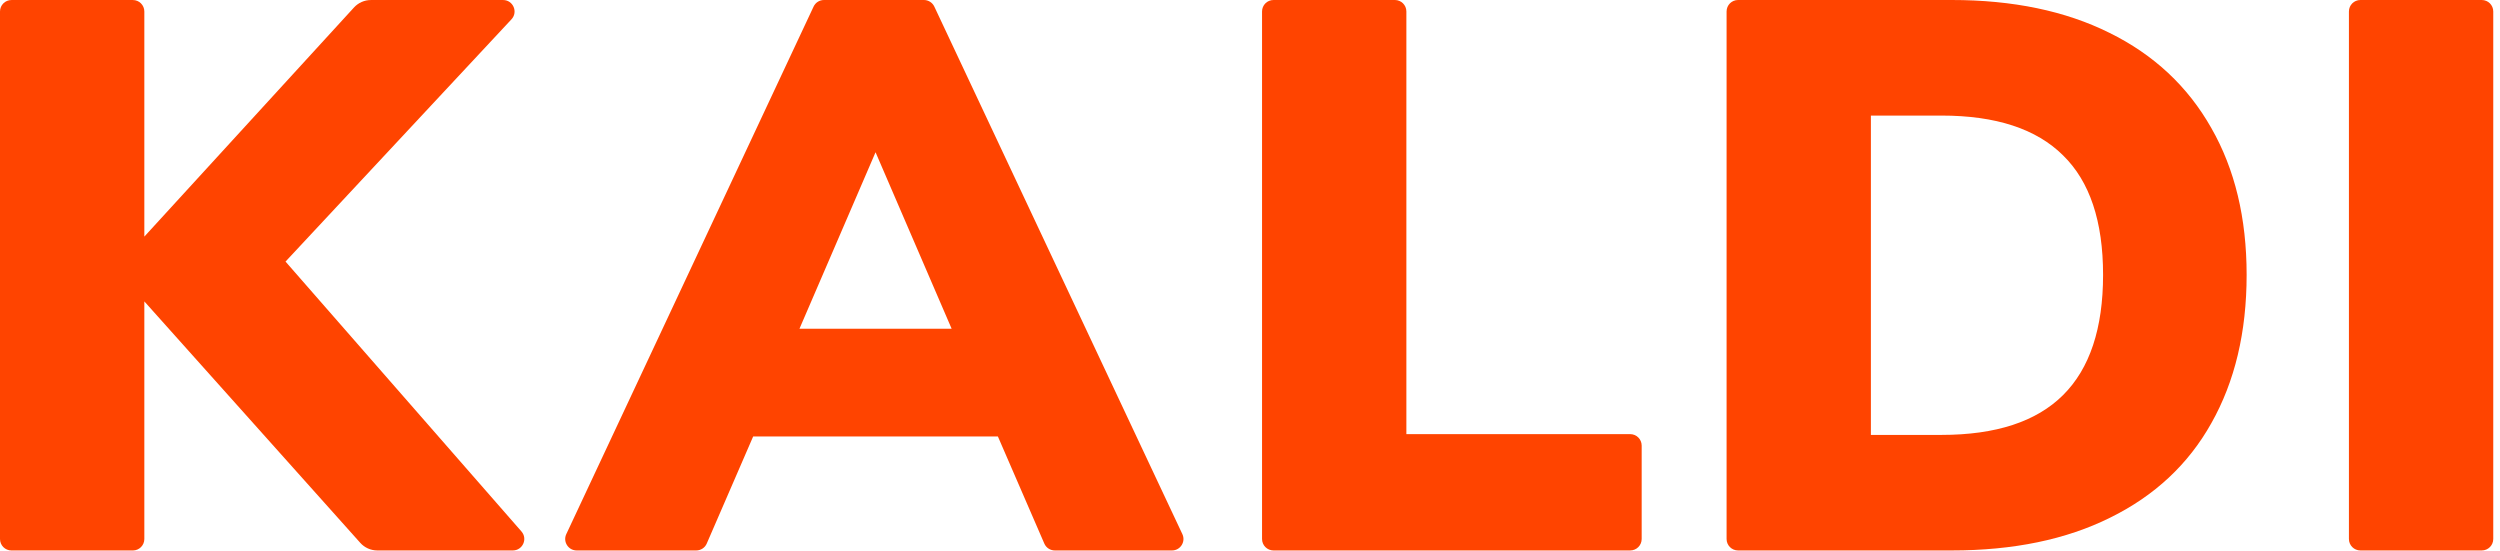
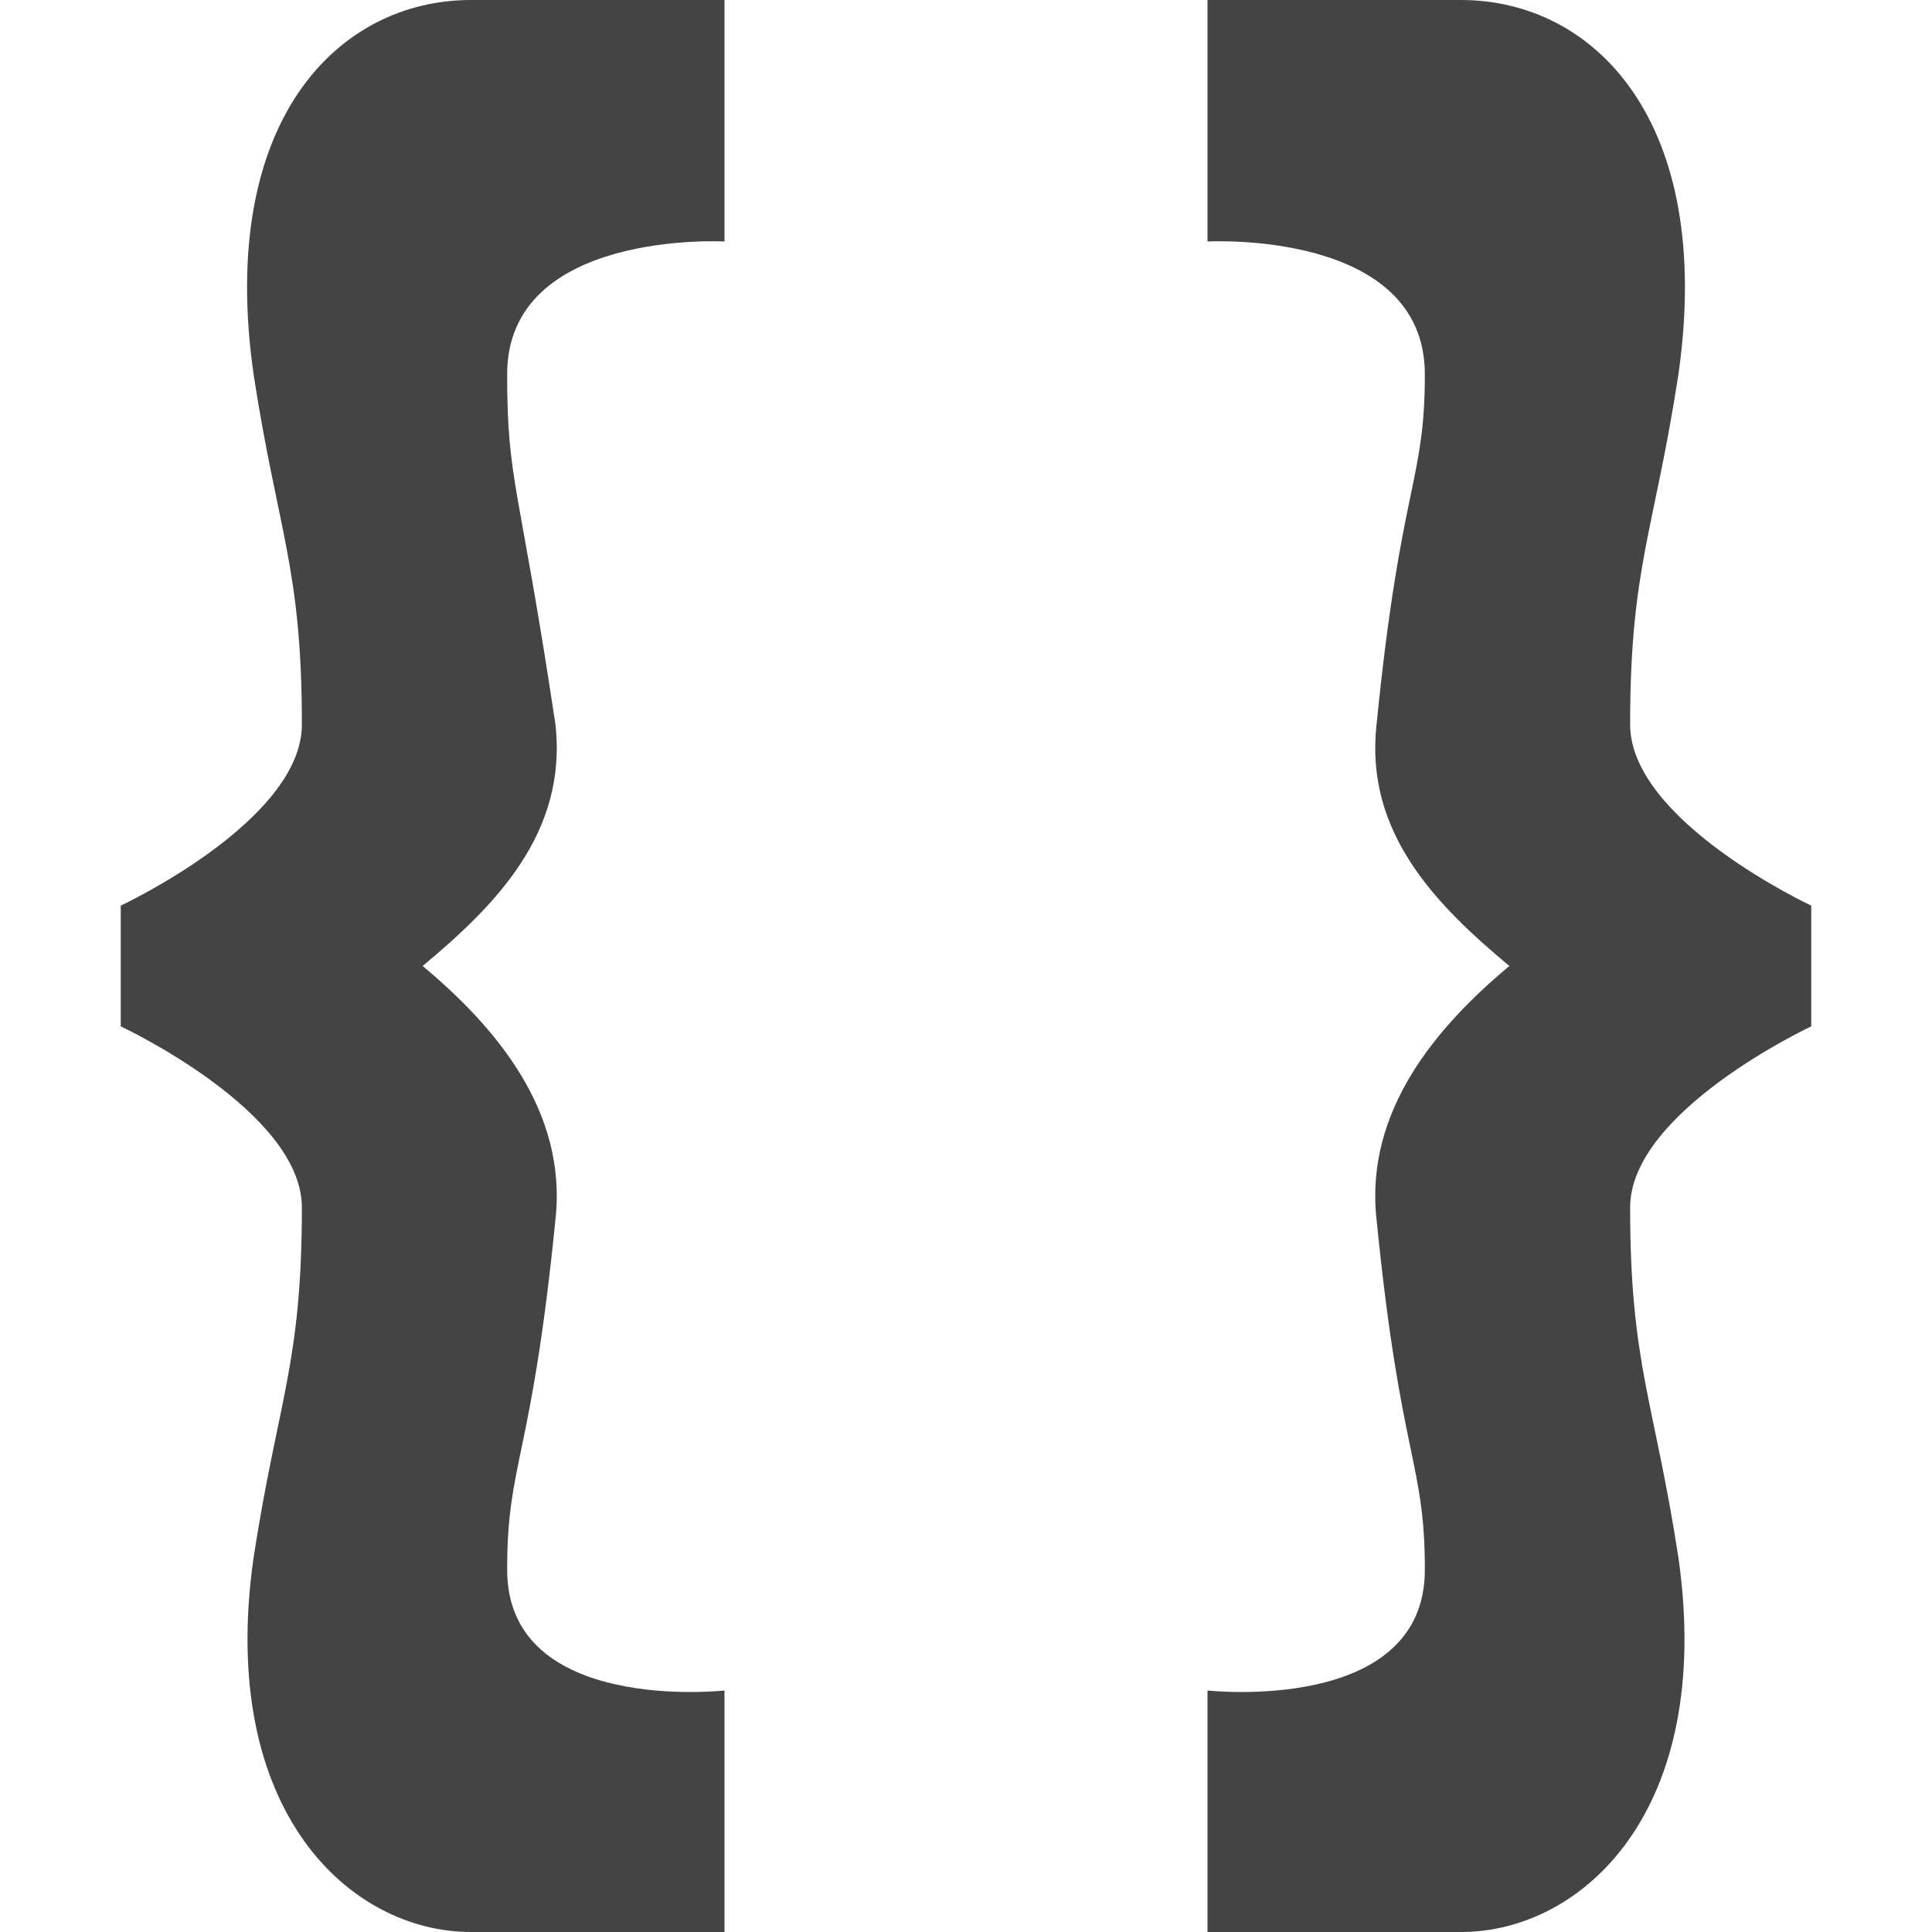
- <svg xmlns="http://www.w3.org/2000/svg" xmlns:xlink="http://www.w3.org/1999/xlink" viewBox="0 0 109 24">
-   <g transform="translate(-1470)">
-     <g style="mix-blend-mode:normal" transform="translate(1470)" fill="#f40">
-       <use xlink:href="#b" style="mix-blend-mode:normal" />
-       <use xlink:href="#c" style="mix-blend-mode:normal" />
-       <use xlink:href="#d" style="mix-blend-mode:normal" />
-       <use xlink:href="#e" style="mix-blend-mode:normal" />
-       <use xlink:href="#f" style="mix-blend-mode:normal" />
-     </g>
-   </g>
-   <defs>
-     <path id="b" d="M22.735 23.171c.283.323.053.829-.376.829h-5.907c-.285 0-.556-.121-.745-.333l-9.414-10.526v10.36c0 .276-.224.5-.5.5h-5.293c-.276 0-.5-.224-.5-.5v-23c0-.276.224-.5.5-.5h5.293c.276 0 .5.224.5.5v9.815l9.141-9.99c.19-.207.457-.325.738-.325h5.762c.437 0 .664.521.366.841l-9.851 10.563 10.287 11.767z" />
-     <path id="c" d="M45.991 24c-.199 0-.38-.118-.459-.301l-2.024-4.669h-10.67l-2.024 4.669c-.079.183-.259.301-.459.301h-5.212c-.366 0-.608-.381-.453-.712l10.782-23c.082-.176.259-.288.453-.288h4.358c.194 0 .37.112.453.287l10.815 23c.156.332-.086.713-.452.713h-5.108zm-11.135-9.668h6.635l-3.317-7.694-3.317 7.694z" />
-     <path id="d" d="M55.525 24c-.276 0-.5-.224-.5-.5v-23c0-.276.224-.5.5-.5h5.293c.276 0 .5.224.5.5v18.428h9.759c.276 0 .5.224.5.5v4.072c0 .276-.224.5-.5.5h-15.552z" />
-     <path id="e" d="M75.279.5c0-.276.224-.5.5-.5h9.315c2.667 0 4.959.477 6.874 1.43 1.938.953 3.42 2.338 4.446 4.153 1.026 1.793 1.539 3.926 1.539 6.4 0 2.496-.513 4.652-1.539 6.468-1.003 1.793-2.474 3.166-4.412 4.119-1.915.953-4.218 1.43-6.908 1.43h-9.315c-.276 0-.5-.224-.5-.5v-23zm9.37 18.462c2.371 0 4.138-.579 5.301-1.736 1.163-1.157 1.744-2.905 1.744-5.242 0-2.338-.581-4.074-1.744-5.209-1.163-1.157-2.93-1.736-5.301-1.736h-3.078v13.923h3.078z" />
-     <path id="f" d="M102.913 24c-.276 0-.5-.224-.5-.5v-23c0-.276.224-.5.5-.5h5.293c.276 0 .5.224.5.5v23c0 .276-.224.5-.5.5h-5.293z" />
-   </defs>
+ <svg xmlns="http://www.w3.org/2000/svg" version="1.1" width="16" height="16" viewBox="0 0 16 16">
+   <path fill="#444444" d="M2.1 3.1c0.2 1.3 0.4 1.6 0.4 2.9 0 0.8-1.5 1.5-1.5 1.5v1c0 0 1.5 0.7 1.5 1.5 0 1.3-0.2 1.6-0.4 2.9-0.3 2.1 0.8 3.1 1.8 3.1s2.1 0 2.1 0v-2c0 0-1.8 0.2-1.8-1 0-0.9 0.2-0.9 0.4-2.9 0.1-0.9-0.5-1.6-1.1-2.1 0.6-0.5 1.2-1.1 1.1-2-0.3-2-0.4-2-0.4-2.9 0-1.2 1.8-1.1 1.8-1.1v-2c0 0-1 0-2.1 0s-2.1 1-1.8 3.1z" />
+   <path fill="#444444" d="M13.9 3.1c-0.2 1.3-0.4 1.6-0.4 2.9 0 0.8 1.5 1.5 1.5 1.5v1c0 0-1.5 0.7-1.5 1.5 0 1.3 0.2 1.6 0.4 2.9 0.3 2.1-0.8 3.1-1.8 3.1s-2.1 0-2.1 0v-2c0 0 1.8 0.2 1.8-1 0-0.9-0.2-0.9-0.4-2.9-0.1-0.9 0.5-1.6 1.1-2.1-0.6-0.5-1.2-1.1-1.1-2 0.2-2 0.4-2 0.4-2.9 0-1.2-1.8-1.1-1.8-1.1v-2c0 0 1 0 2.1 0s2.1 1 1.8 3.1z" />
</svg>
